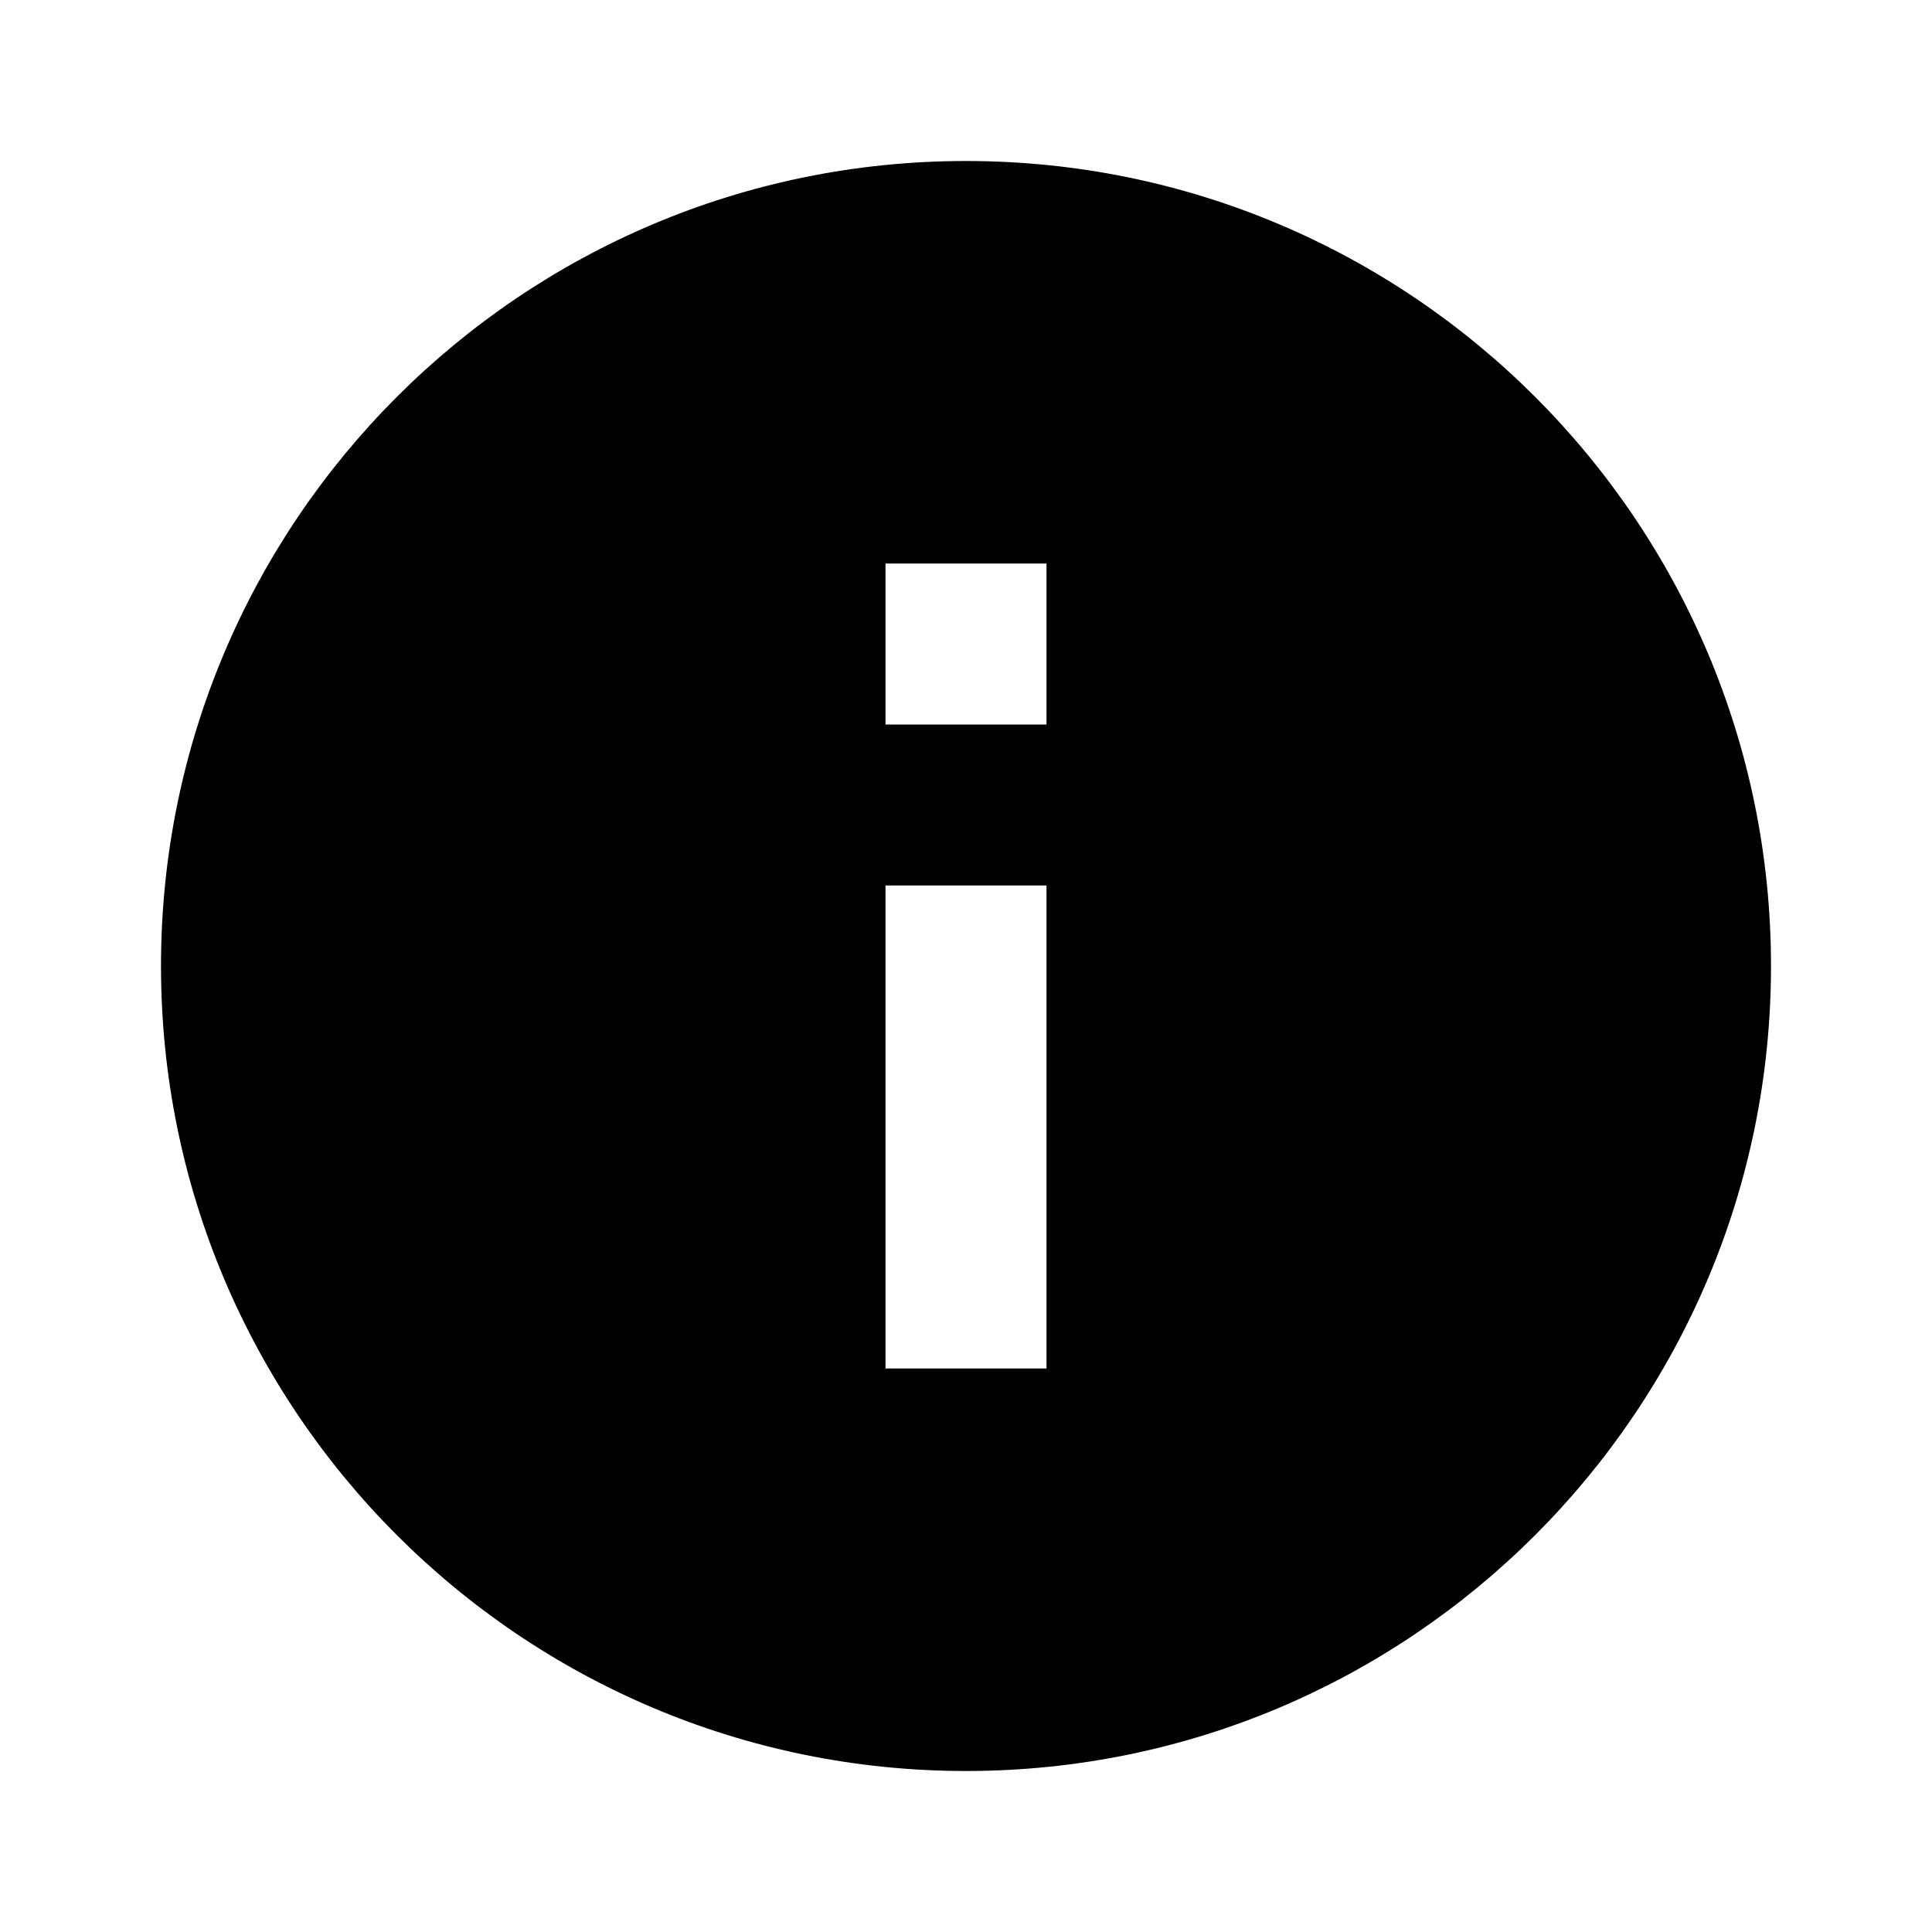
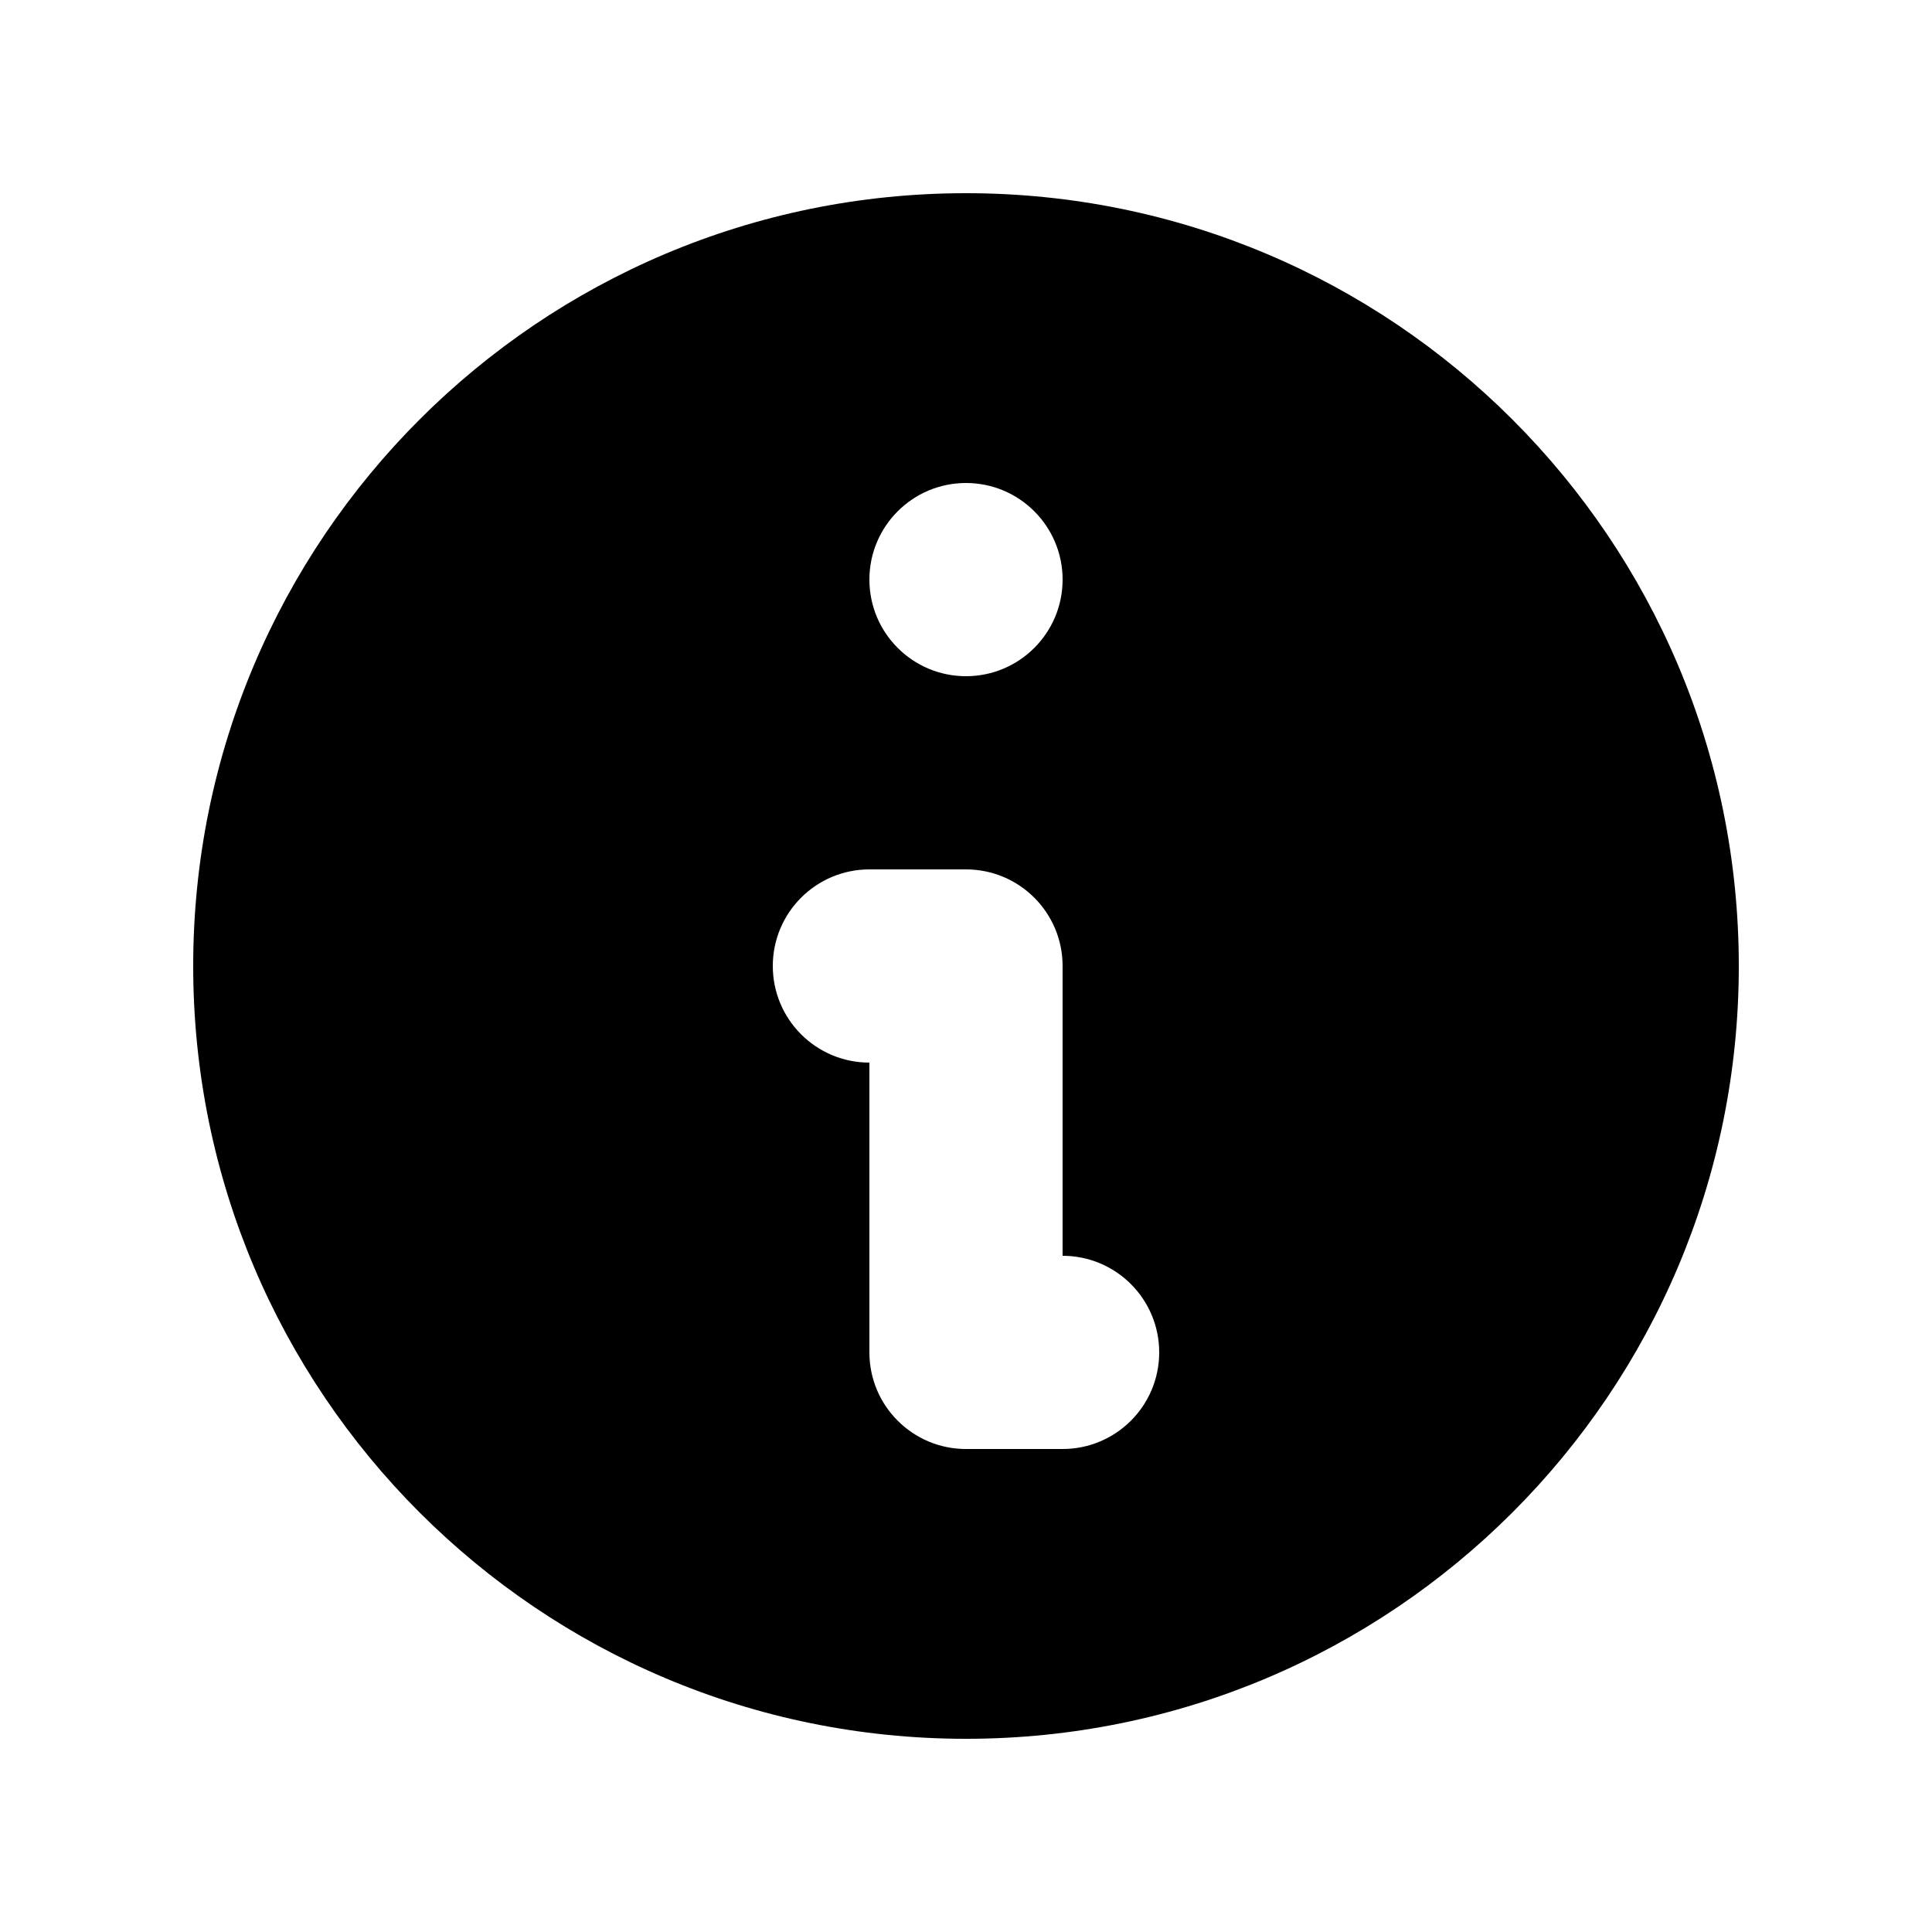
- <svg xmlns="http://www.w3.org/2000/svg" height="24" viewBox="0 0 24 24" width="24">
-   <path d="M0 0h24v24H0z" fill="none" />
-   <path fill="currentColor" d="M12 2C6.48 2 2 6.48 2 12s4.48 10 10 10 10-4.48 10-10S17.52 2 12 2zm1 15h-2v-6h2v6zm0-8h-2V7h2v2z" />
+ <svg xmlns="http://www.w3.org/2000/svg" viewBox="0 0 20 20" fill="currentColor">
+   <path fill-rule="evenodd" d="M18 10a8 8 0 11-16 0 8 8 0 0116 0zm-7-4a1 1 0 11-2 0 1 1 0 012 0zM9 9a1 1 0 000 2v3a1 1 0 001 1h1a1 1 0 100-2v-3a1 1 0 00-1-1H9z" clip-rule="evenodd" />
</svg>
